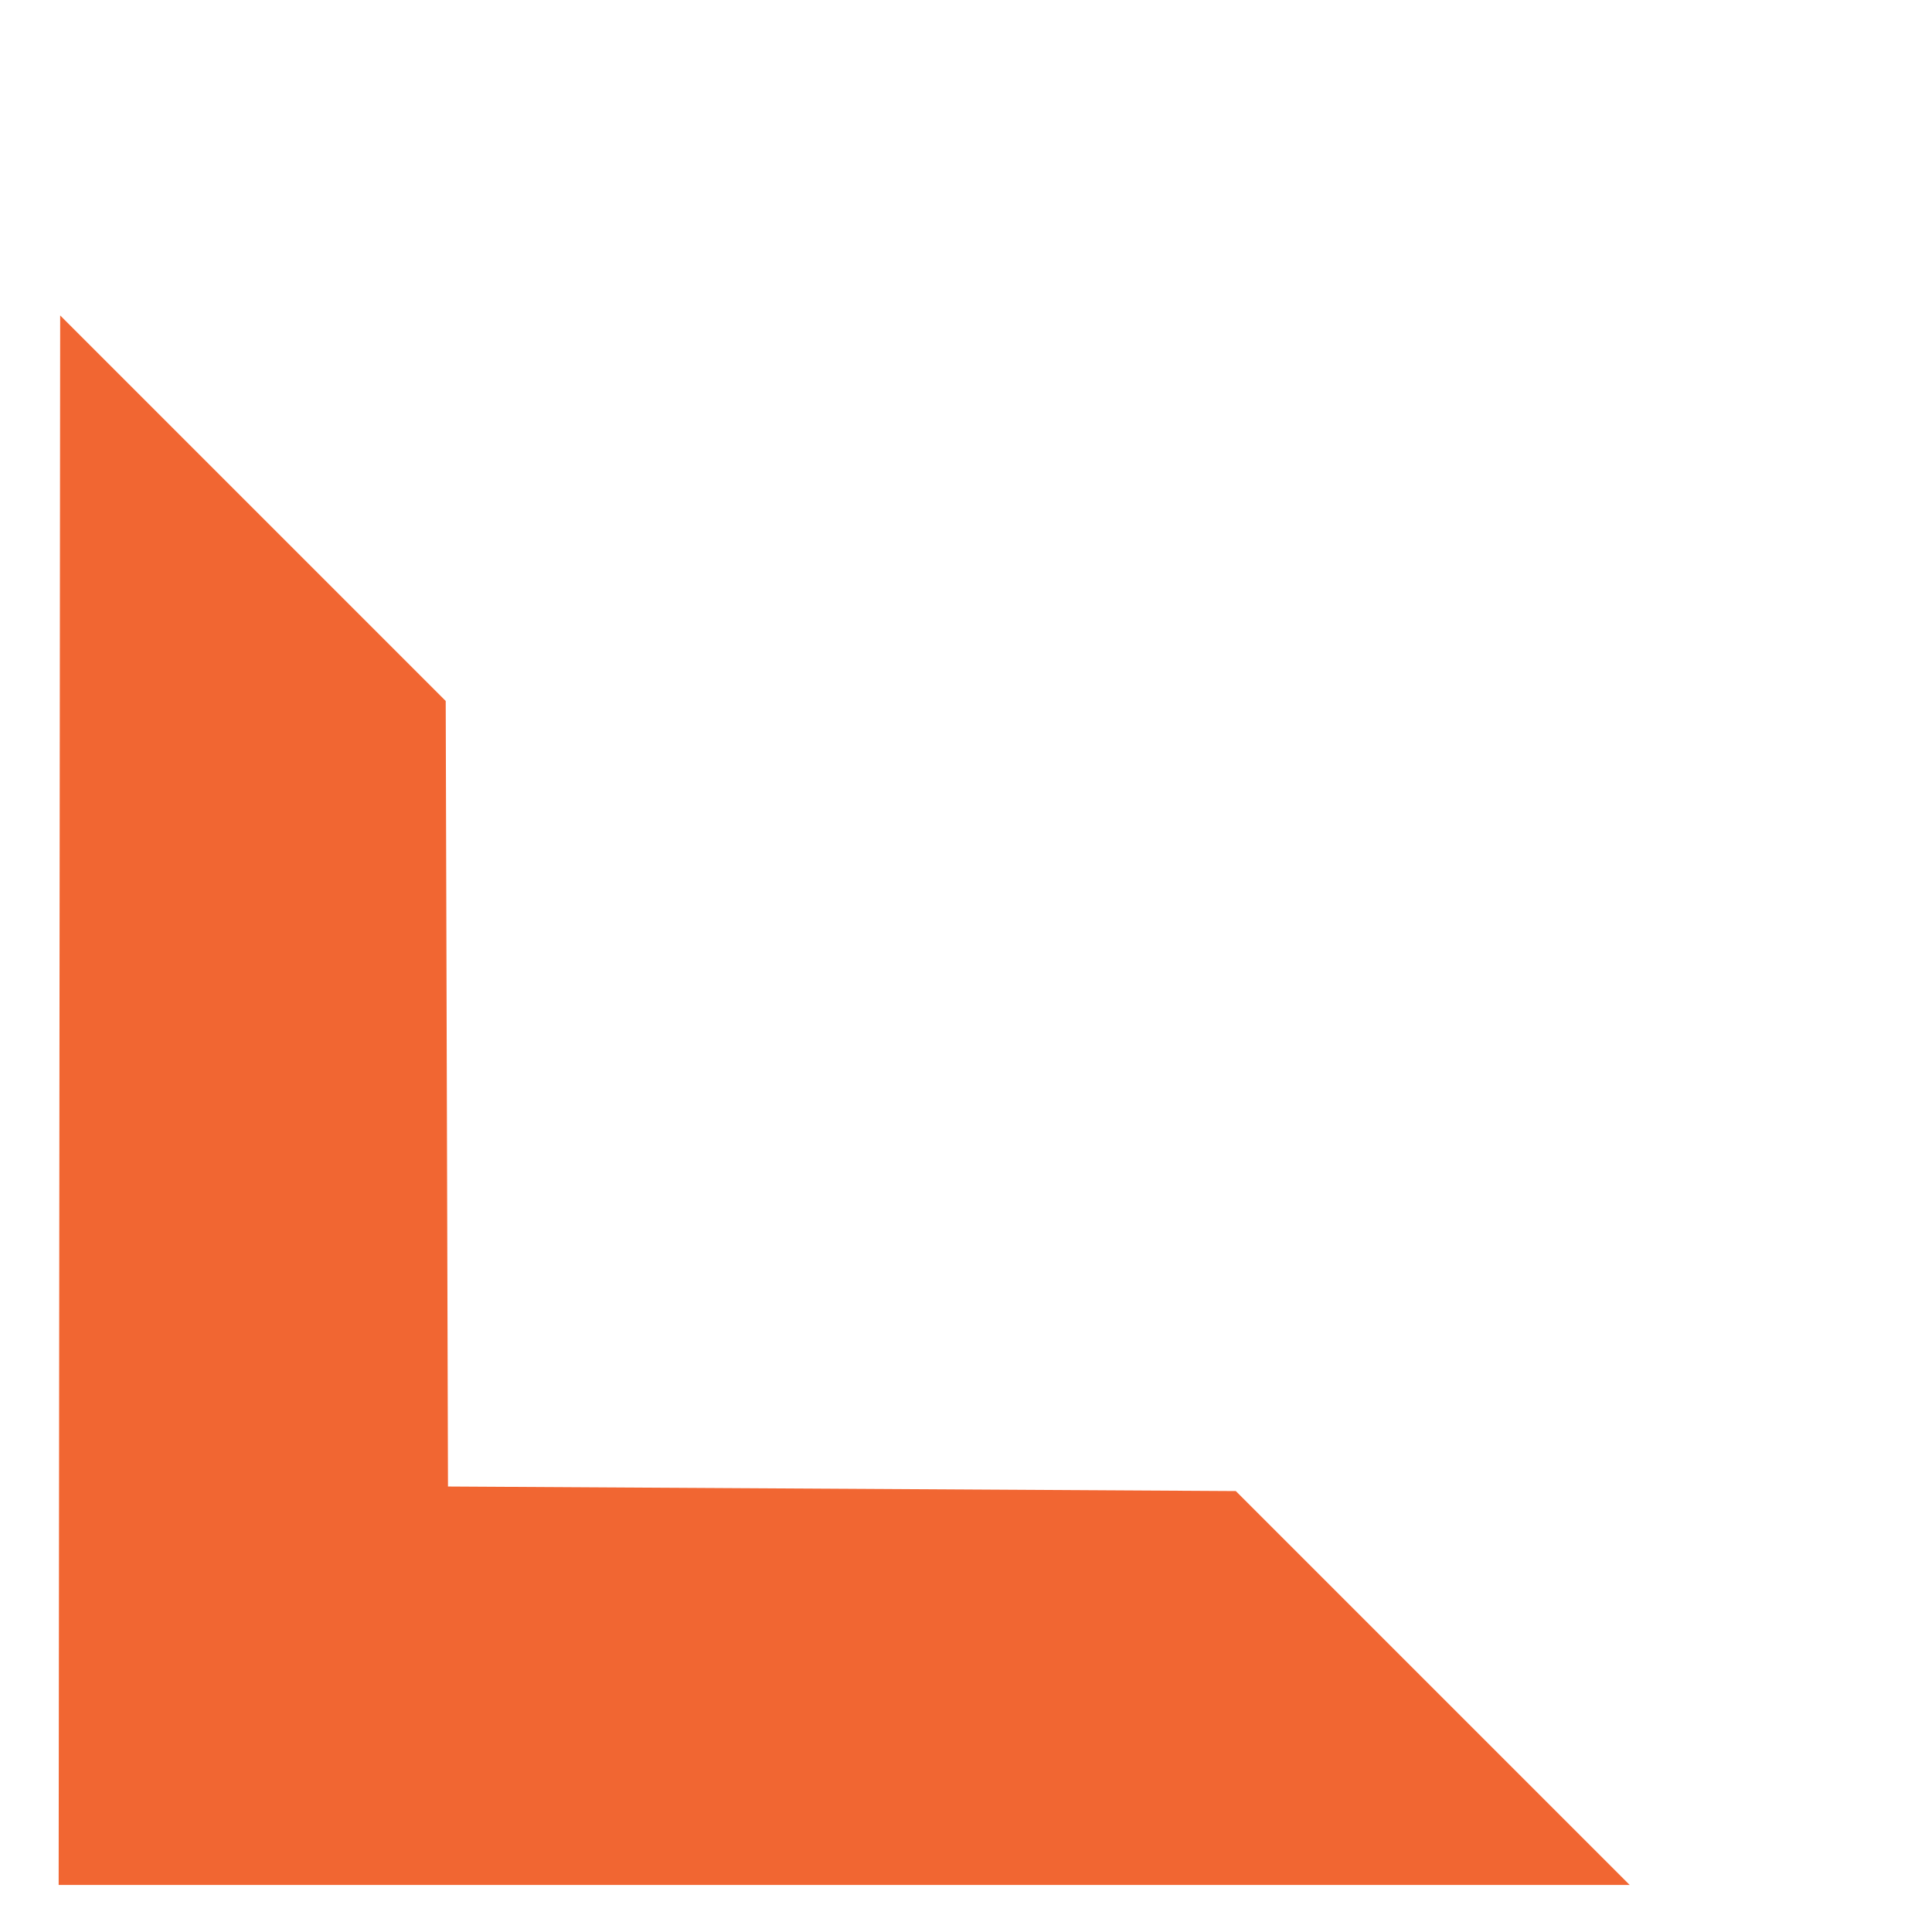
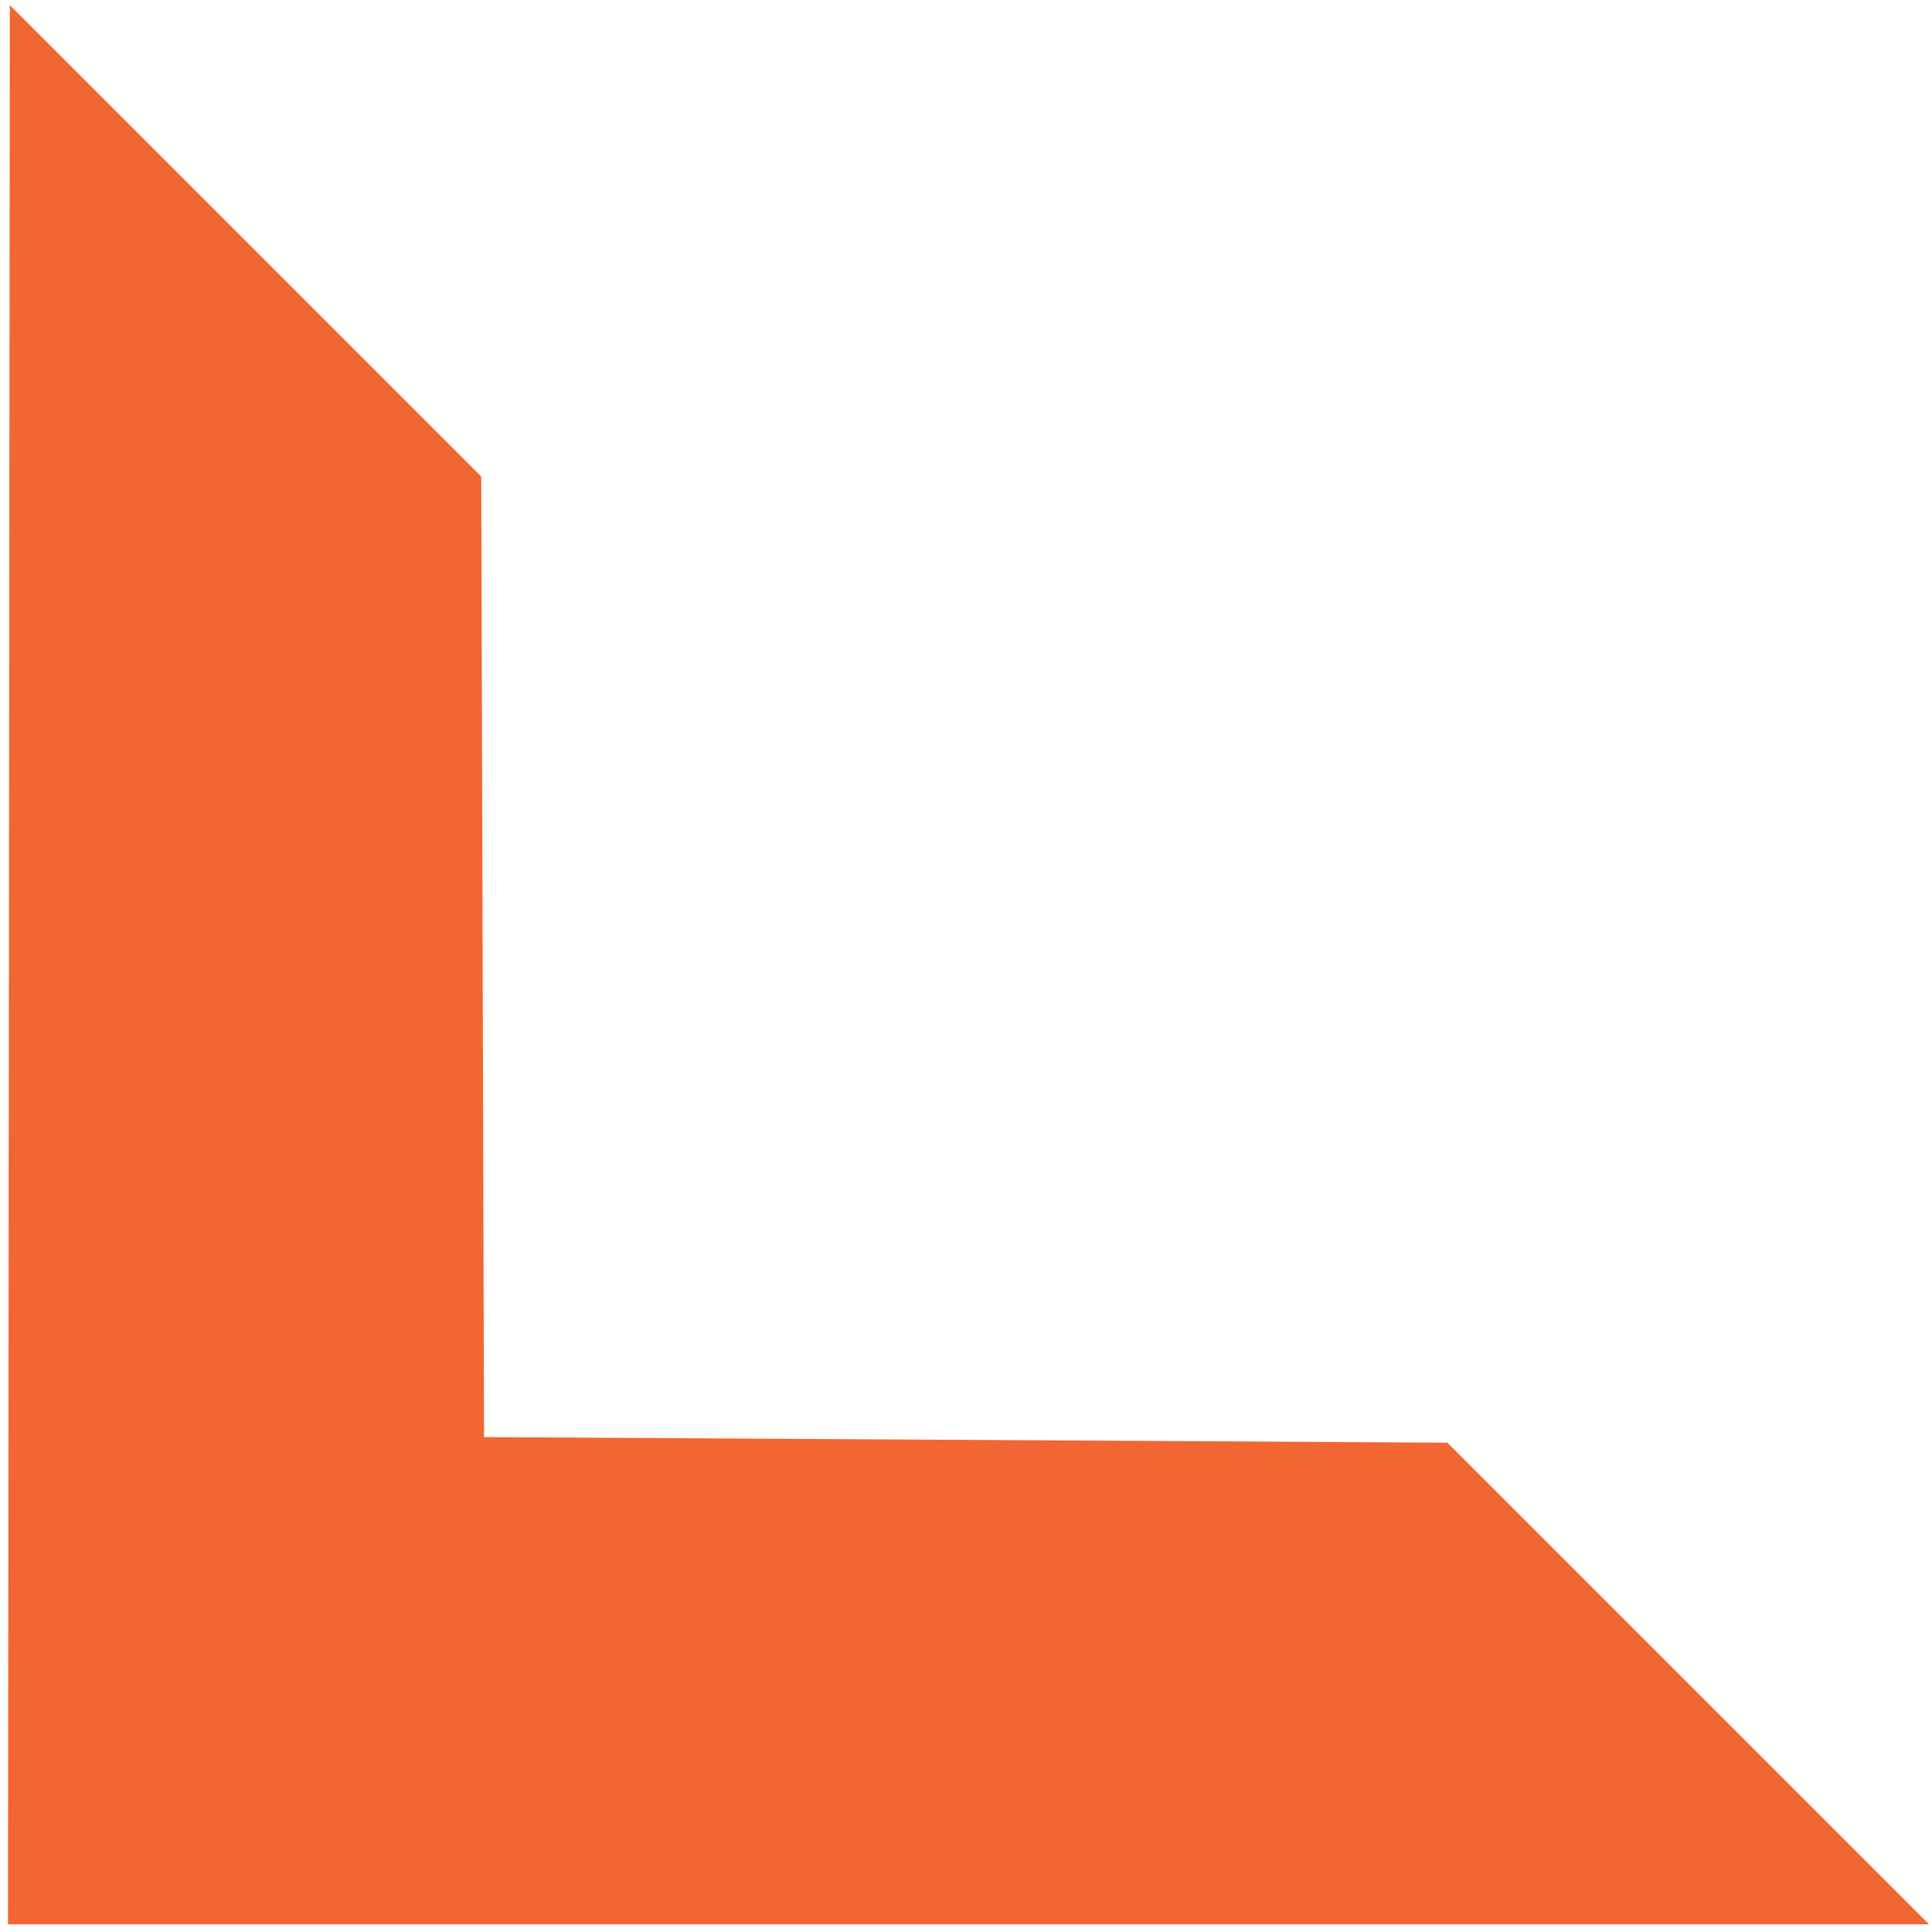
<svg xmlns="http://www.w3.org/2000/svg" version="1.1" id="Layer_1" x="0px" y="0px" width="300px" height="300px" viewBox="0 0 300 300" enable-background="new 0 0 300 300" xml:space="preserve">
-   <polygon fill="#F16632" points="9.343,48.98 69.211,108.849 69.564,230.825 191.895,231.532 253.059,292.697 9.107,292.697 " />
+   <polygon fill="#F16632" points="1.528,0.806 74.73,74.009 75.163,223.152 224.74,224.018 299.528,298.806 1.239,298.806 " />
</svg>
